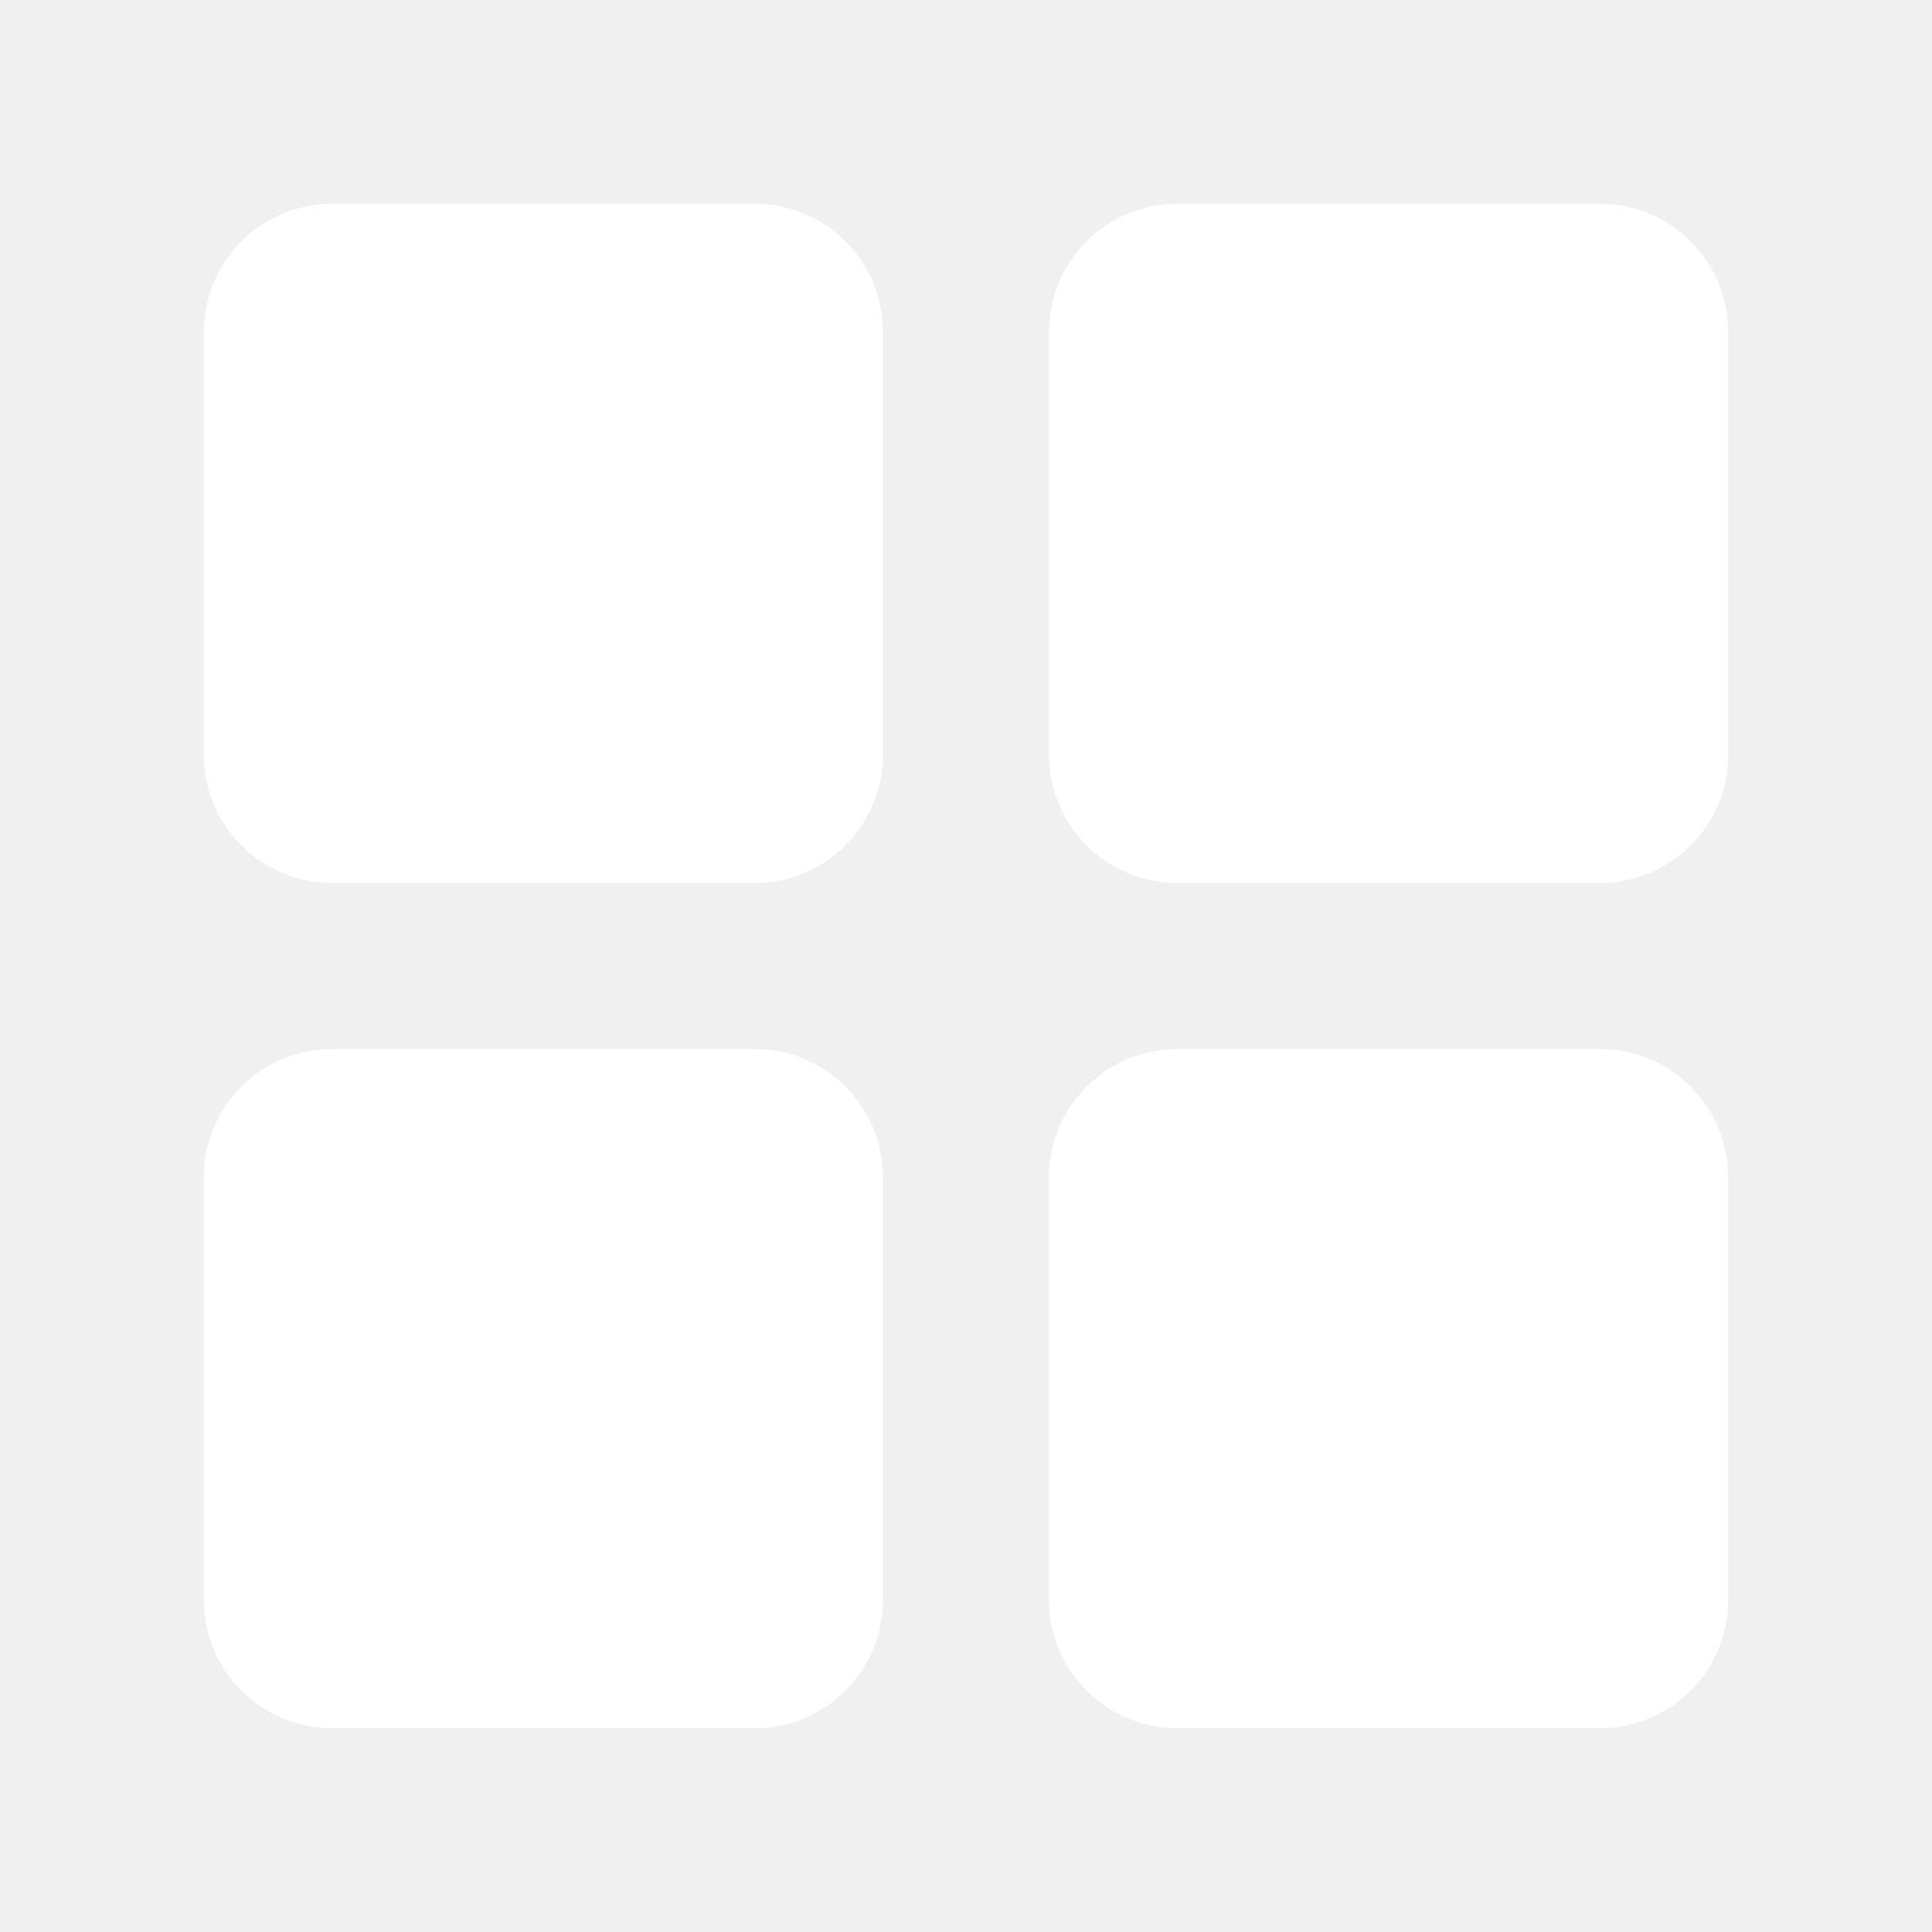
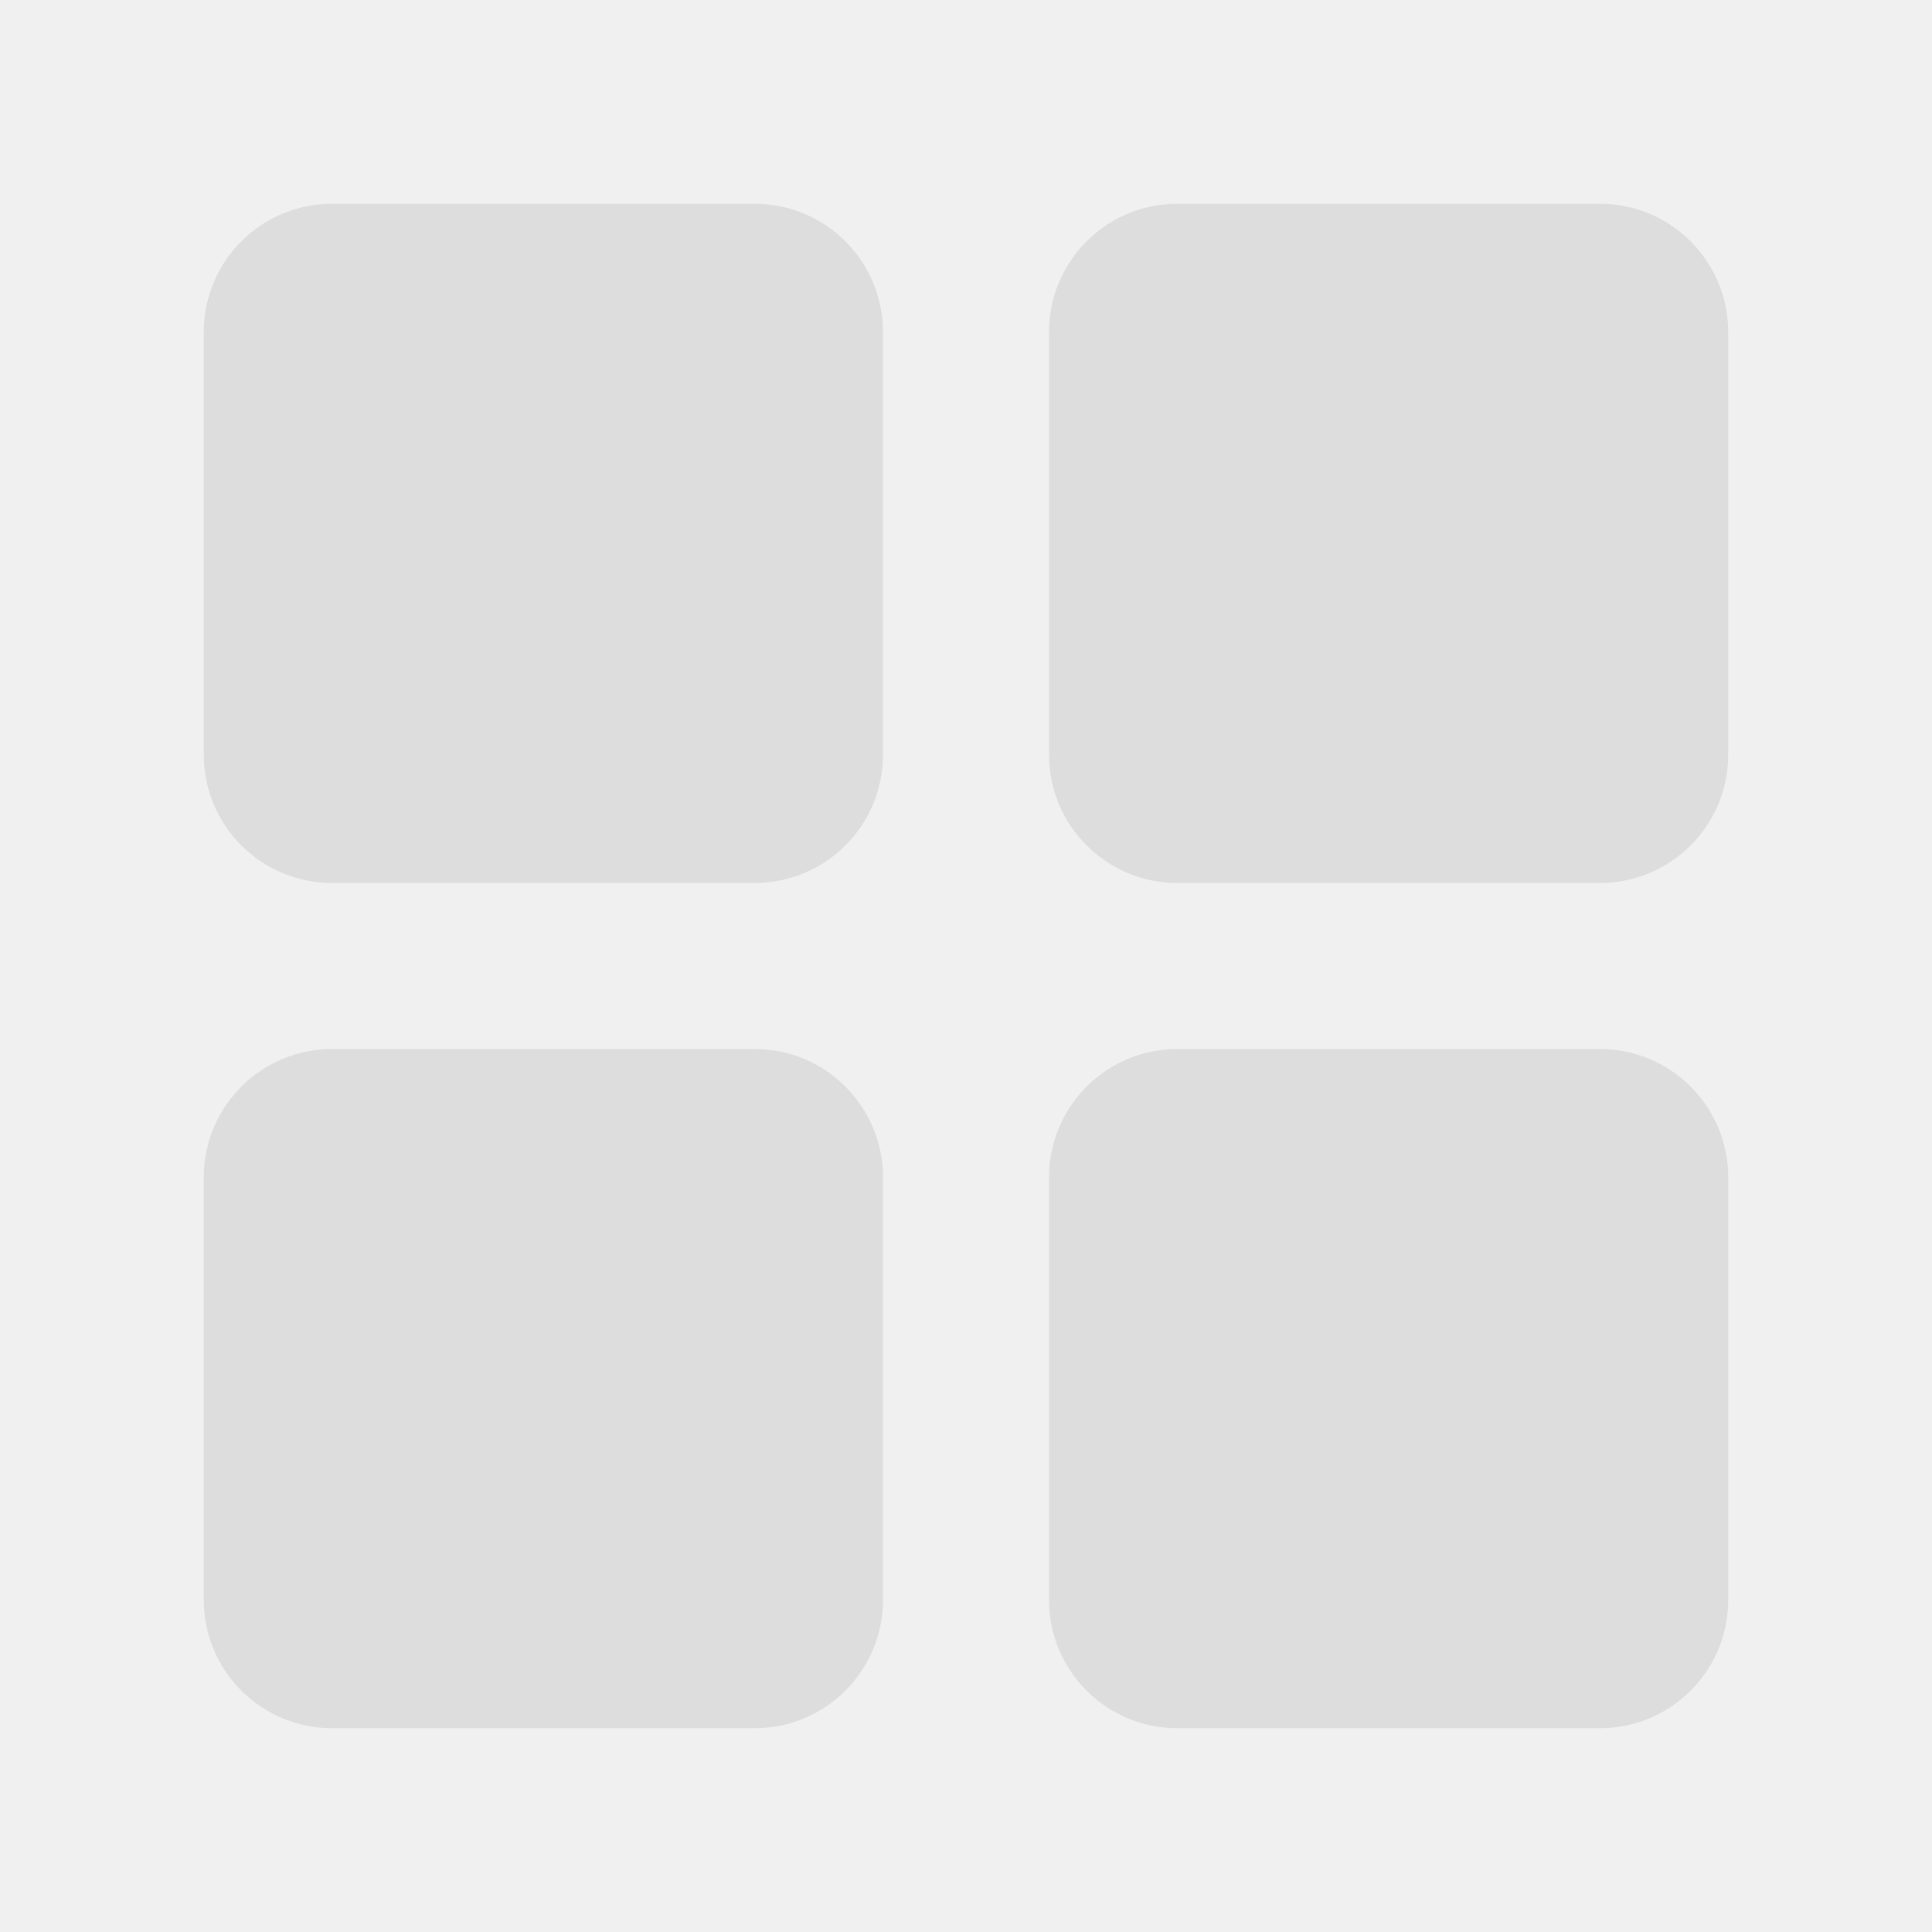
- <svg xmlns="http://www.w3.org/2000/svg" width="14" height="14 " viewBox="0 0 64 64" fill="none">
-   <path d="M25 6.75H11C8.653 6.75 6.75 8.653 6.75 11V25C6.75 27.347 8.653 29.25 11 29.25H25C27.347 29.25 29.25 27.347 29.25 25V11C29.25 8.653 27.347 6.75 25 6.75Z" fill="white" />
-   <path d="M53 6.75H39C36.653 6.75 34.75 8.653 34.75 11V25C34.75 27.347 36.653 29.25 39 29.25H53C55.347 29.25 57.25 27.347 57.25 25V11C57.25 8.653 55.347 6.75 53 6.75Z" fill="white" />
-   <path d="M25 34.75H11C8.653 34.75 6.75 36.653 6.75 39V53C6.75 55.347 8.653 57.25 11 57.25H25C27.347 57.25 29.25 55.347 29.25 53V39C29.25 36.653 27.347 34.75 25 34.75Z" fill="white" />
-   <path d="M53 34.75H39C36.653 34.75 34.75 36.653 34.75 39V53C34.75 55.347 36.653 57.25 39 57.25H53C55.347 57.25 57.25 55.347 57.25 53V39C57.25 36.653 55.347 34.75 53 34.75Z" fill="white" />
+ <svg xmlns="http://www.w3.org/2000/svg" width="10" height="10" viewBox="0 0 64 64" fill="none">
+   <path d="M25 6.75H11C8.653 6.75 6.75 8.653 6.75 11V25C6.75 27.347 8.653 29.25 11 29.25H25C27.347 29.25 29.25 27.347 29.25 25V11C29.25 8.653 27.347 6.75 25 6.75Z" fill="#DDDDDD" />
+   <path d="M53 6.75H39C36.653 6.75 34.75 8.653 34.75 11V25C34.75 27.347 36.653 29.25 39 29.25H53C55.347 29.25 57.25 27.347 57.25 25V11C57.25 8.653 55.347 6.75 53 6.75Z" fill="#DDDDDD" />
+   <path d="M25 34.75H11C8.653 34.75 6.75 36.653 6.75 39V53C6.75 55.347 8.653 57.25 11 57.25H25C27.347 57.25 29.25 55.347 29.25 53V39C29.25 36.653 27.347 34.75 25 34.75Z" fill="#DDDDDD" />
+   <path d="M53 34.75H39C36.653 34.75 34.75 36.653 34.75 39V53C34.75 55.347 36.653 57.25 39 57.25H53C55.347 57.25 57.25 55.347 57.25 53V39C57.25 36.653 55.347 34.75 53 34.75Z" fill="#DDDDDD" />
</svg>
